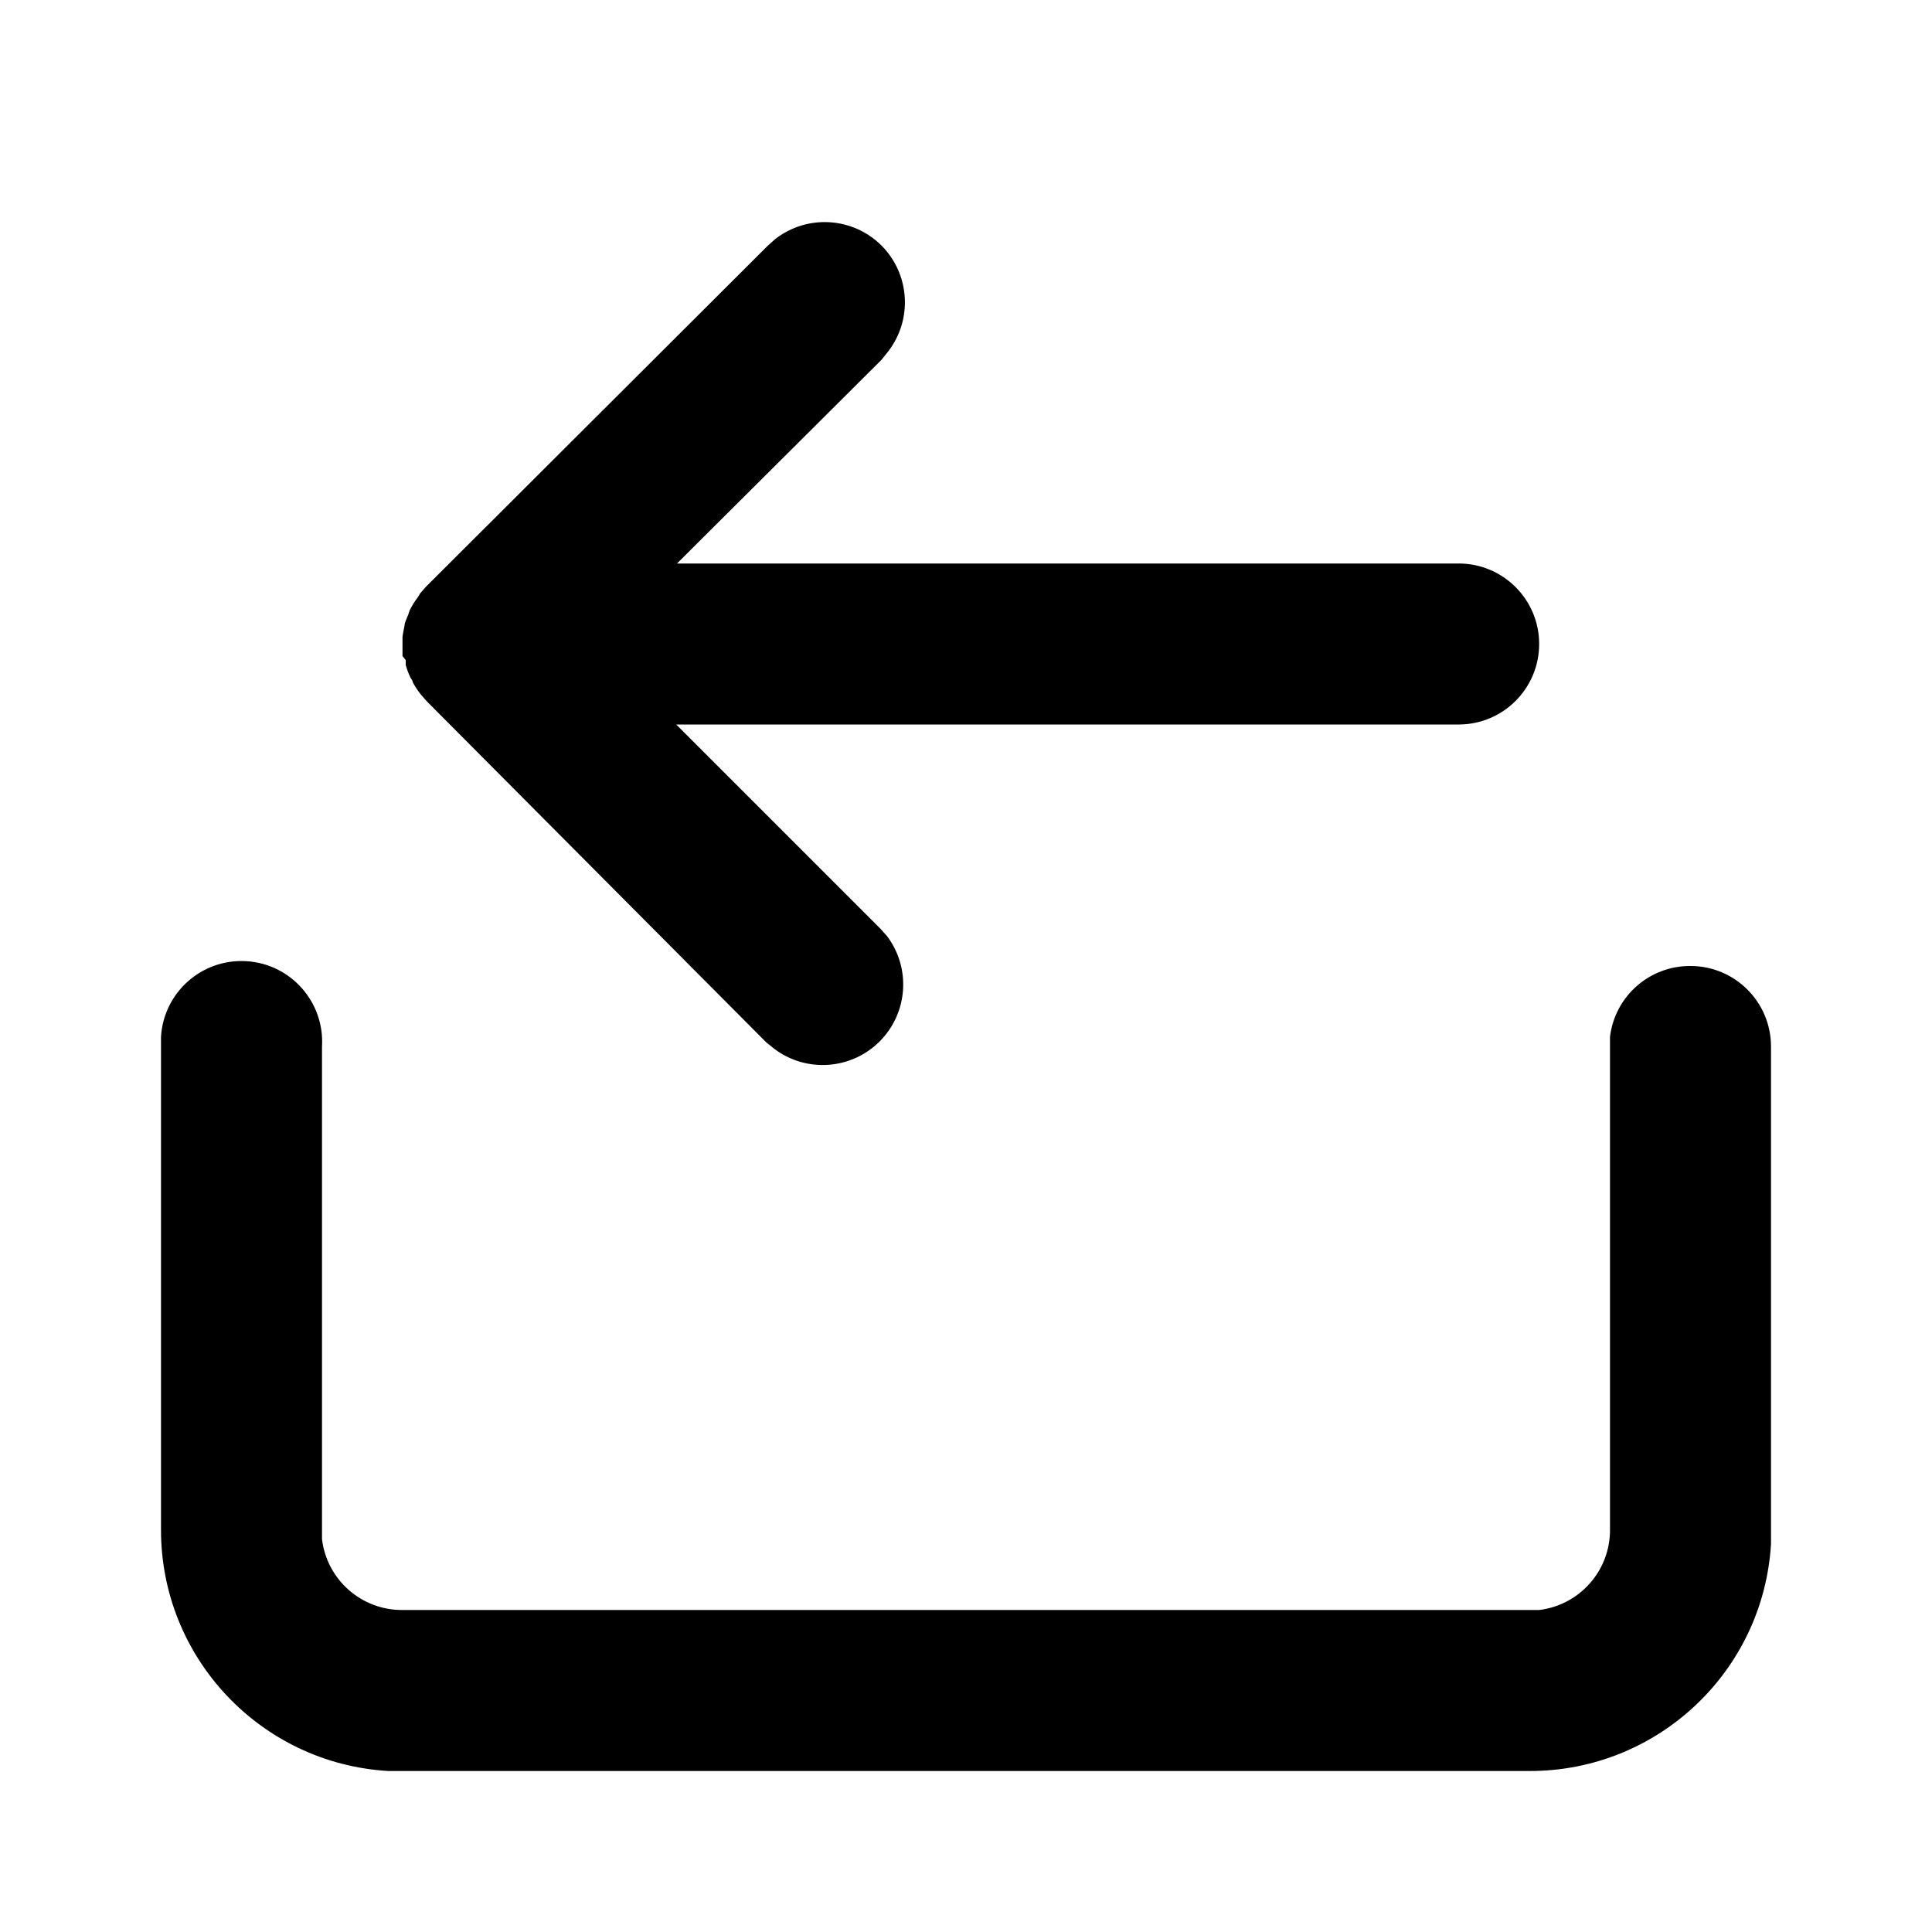
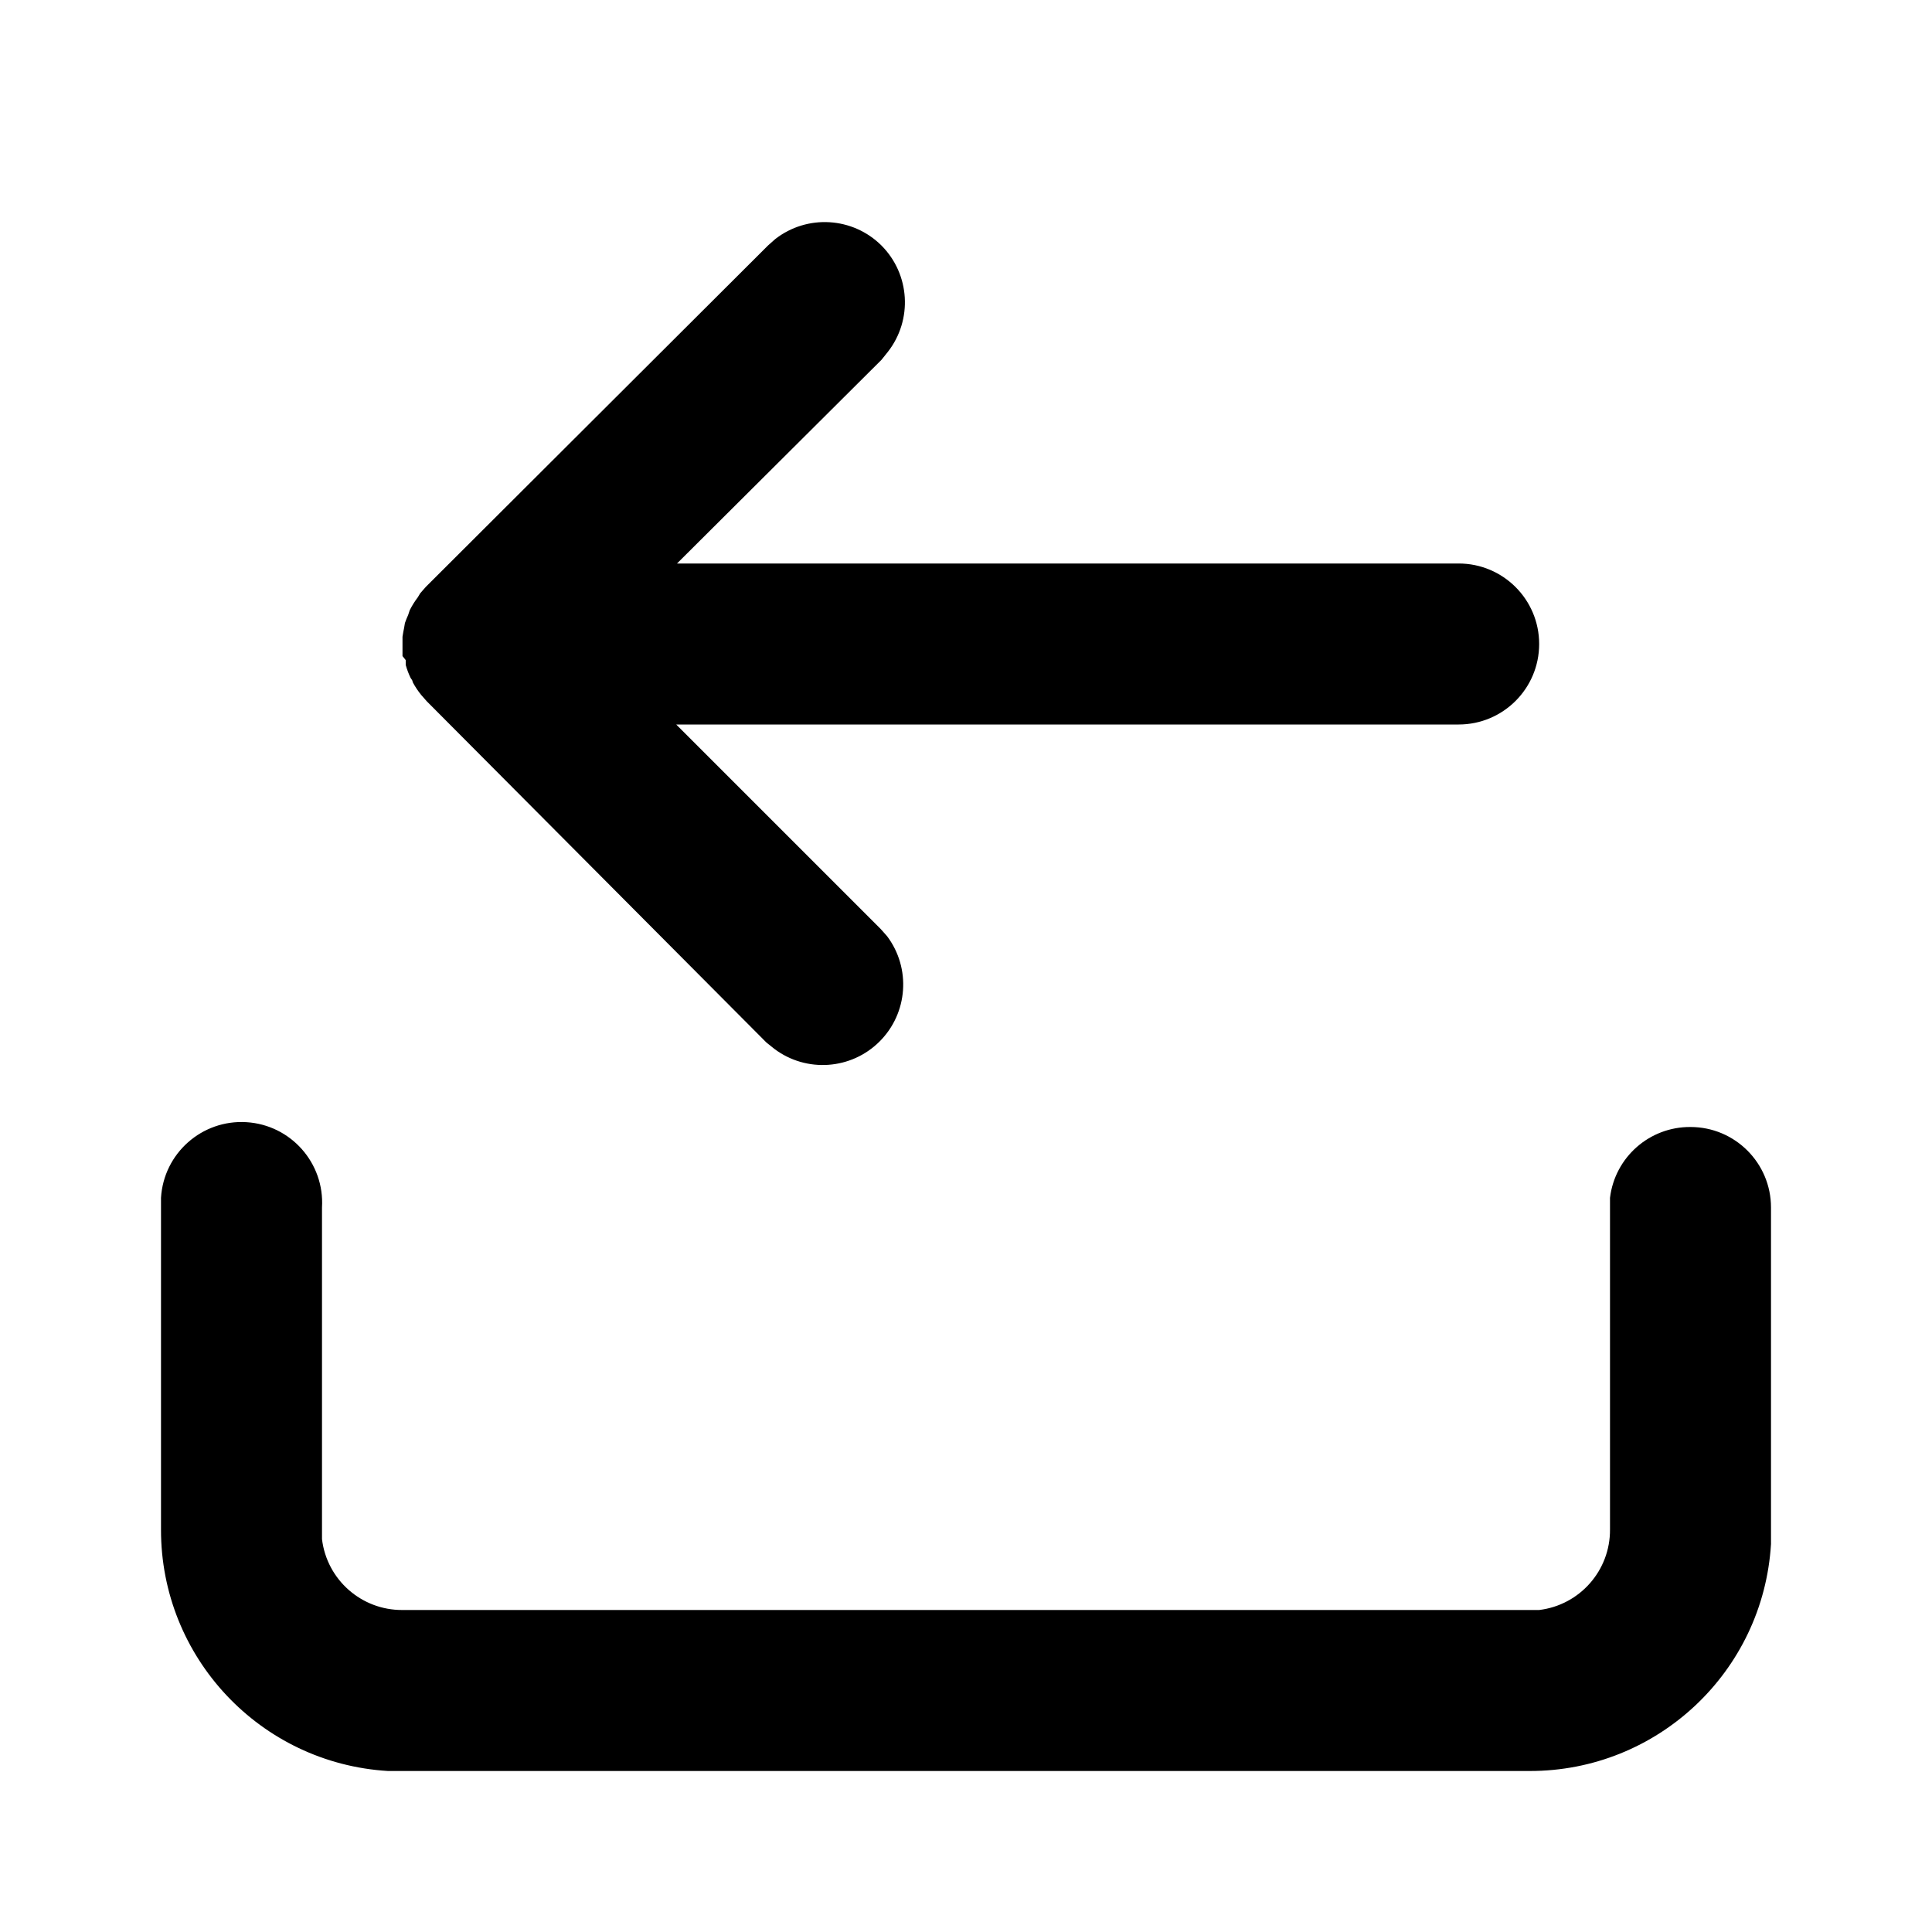
<svg xmlns="http://www.w3.org/2000/svg" viewBox="0 0 24 24">
-   <path d="M21 12a1 1 0 011 1v6.18A3 3 0 0119 22H4.82A3 3 0 012 19v-6.12A1 1 0 014 13v6.12A1 1 0 005 20h14.12a1 1 0 00.88-1v-6.12a1 1 0 011-.88zM10.95 3.05a1 1 0 01.08 1.32l-.08.1L8.41 7h9.71a1 1 0 010 2H8.4l2.54 2.54.08.09a1 1 0 01-1.4 1.4l-.1-.08L5.3 8.71l-.07-.08a1 1 0 01-.1-.15l-.01-.03-.02-.03a.97.97 0 01-.06-.16V8.2L5 8.15v-.13.03-.07a1 1 0 010-.07l.01-.06.01-.05.01-.06a1.08 1.08 0 01.04-.1l.02-.06a1.02 1.02 0 01.1-.16l.03-.05.07-.08 4.25-4.24.09-.08a1 1 0 011.32.08z" />
+   <path d="M21 14a1 1 0 011 1v4.18A3 3 0 0119 22H4.82A3 3 0 012 19v-4.12A1 1 0 014 15v4.12A1 1 0 005 20h14.12a1 1 0 00.88-1v-4.12a1 1 0 011-.88zM10.95 3.05a1 1 0 01.08 1.32l-.08.1L8.41 7h9.71a1 1 0 010 2H8.4l2.54 2.54.08.09a1 1 0 01-1.4 1.4l-.1-.08L5.3 8.71l-.07-.08a1 1 0 01-.1-.15l-.01-.03-.02-.03a.97.97 0 01-.06-.16V8.2L5 8.15v-.13.03-.07a1 1 0 010-.07l.01-.06.01-.05.01-.06a1.08 1.08 0 01.04-.1l.02-.06a1.02 1.02 0 01.1-.16l.03-.05.07-.08 4.25-4.24.09-.08a1 1 0 011.32.08z" />
</svg>
